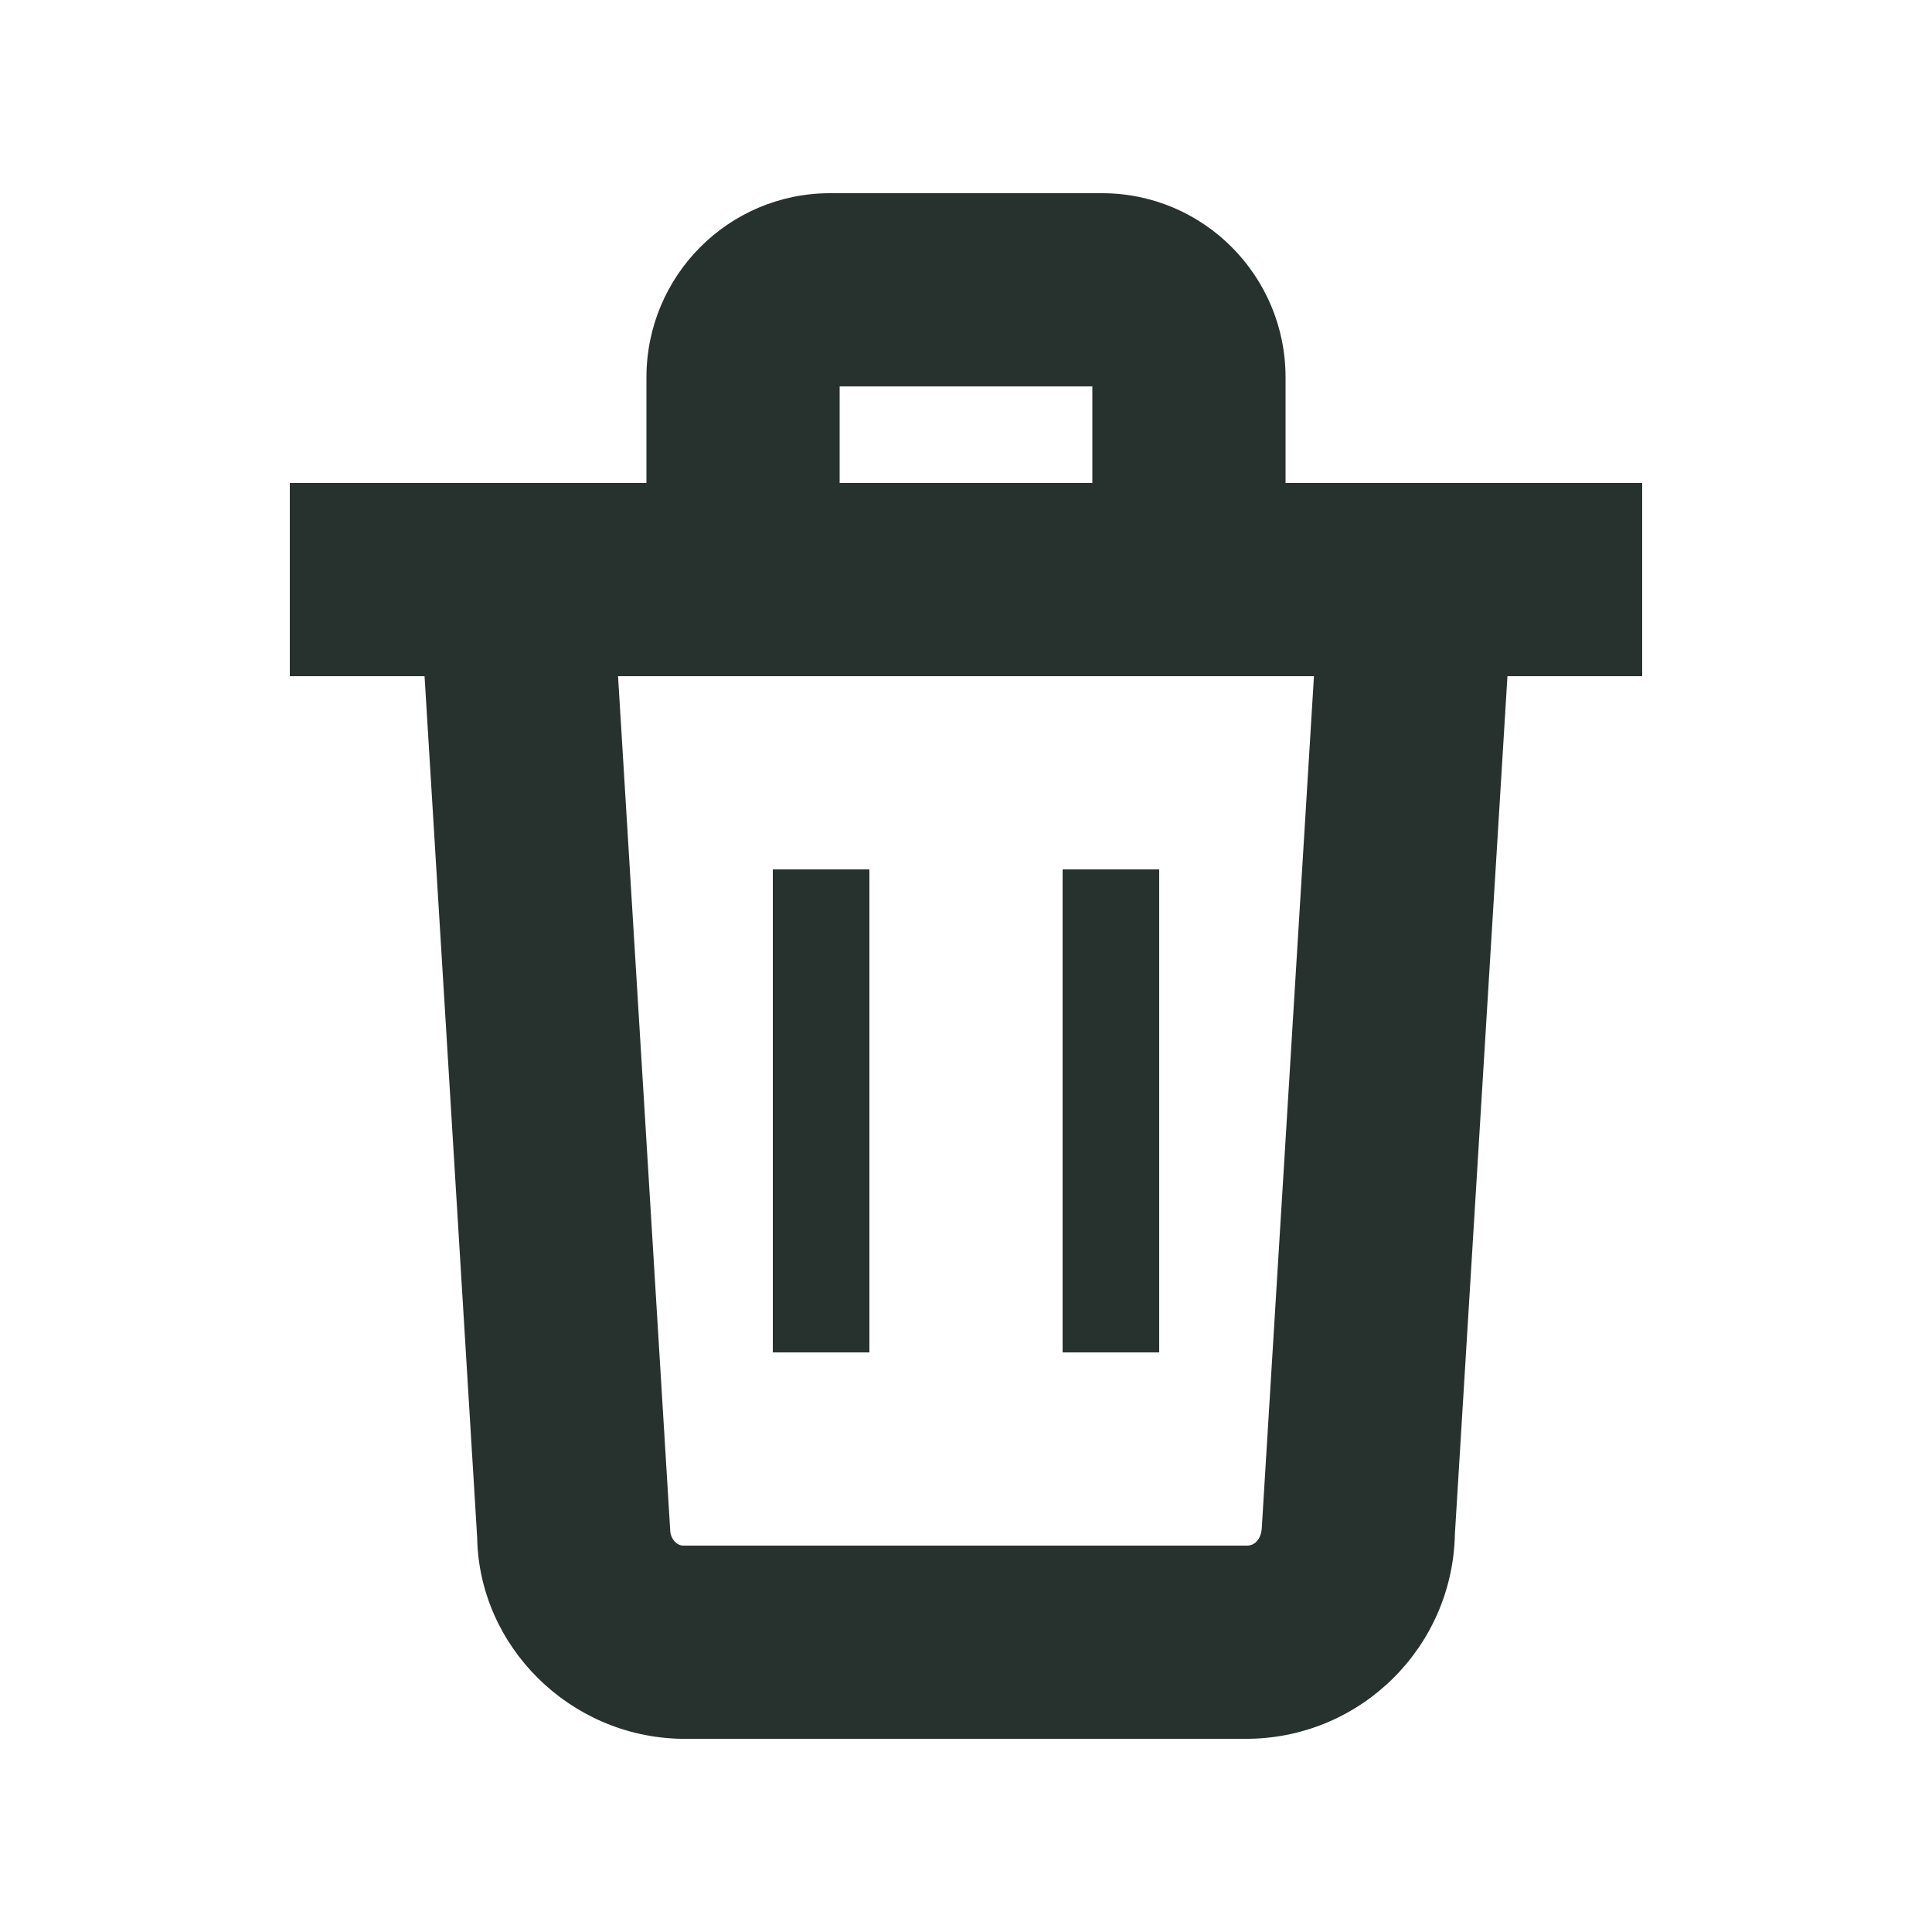
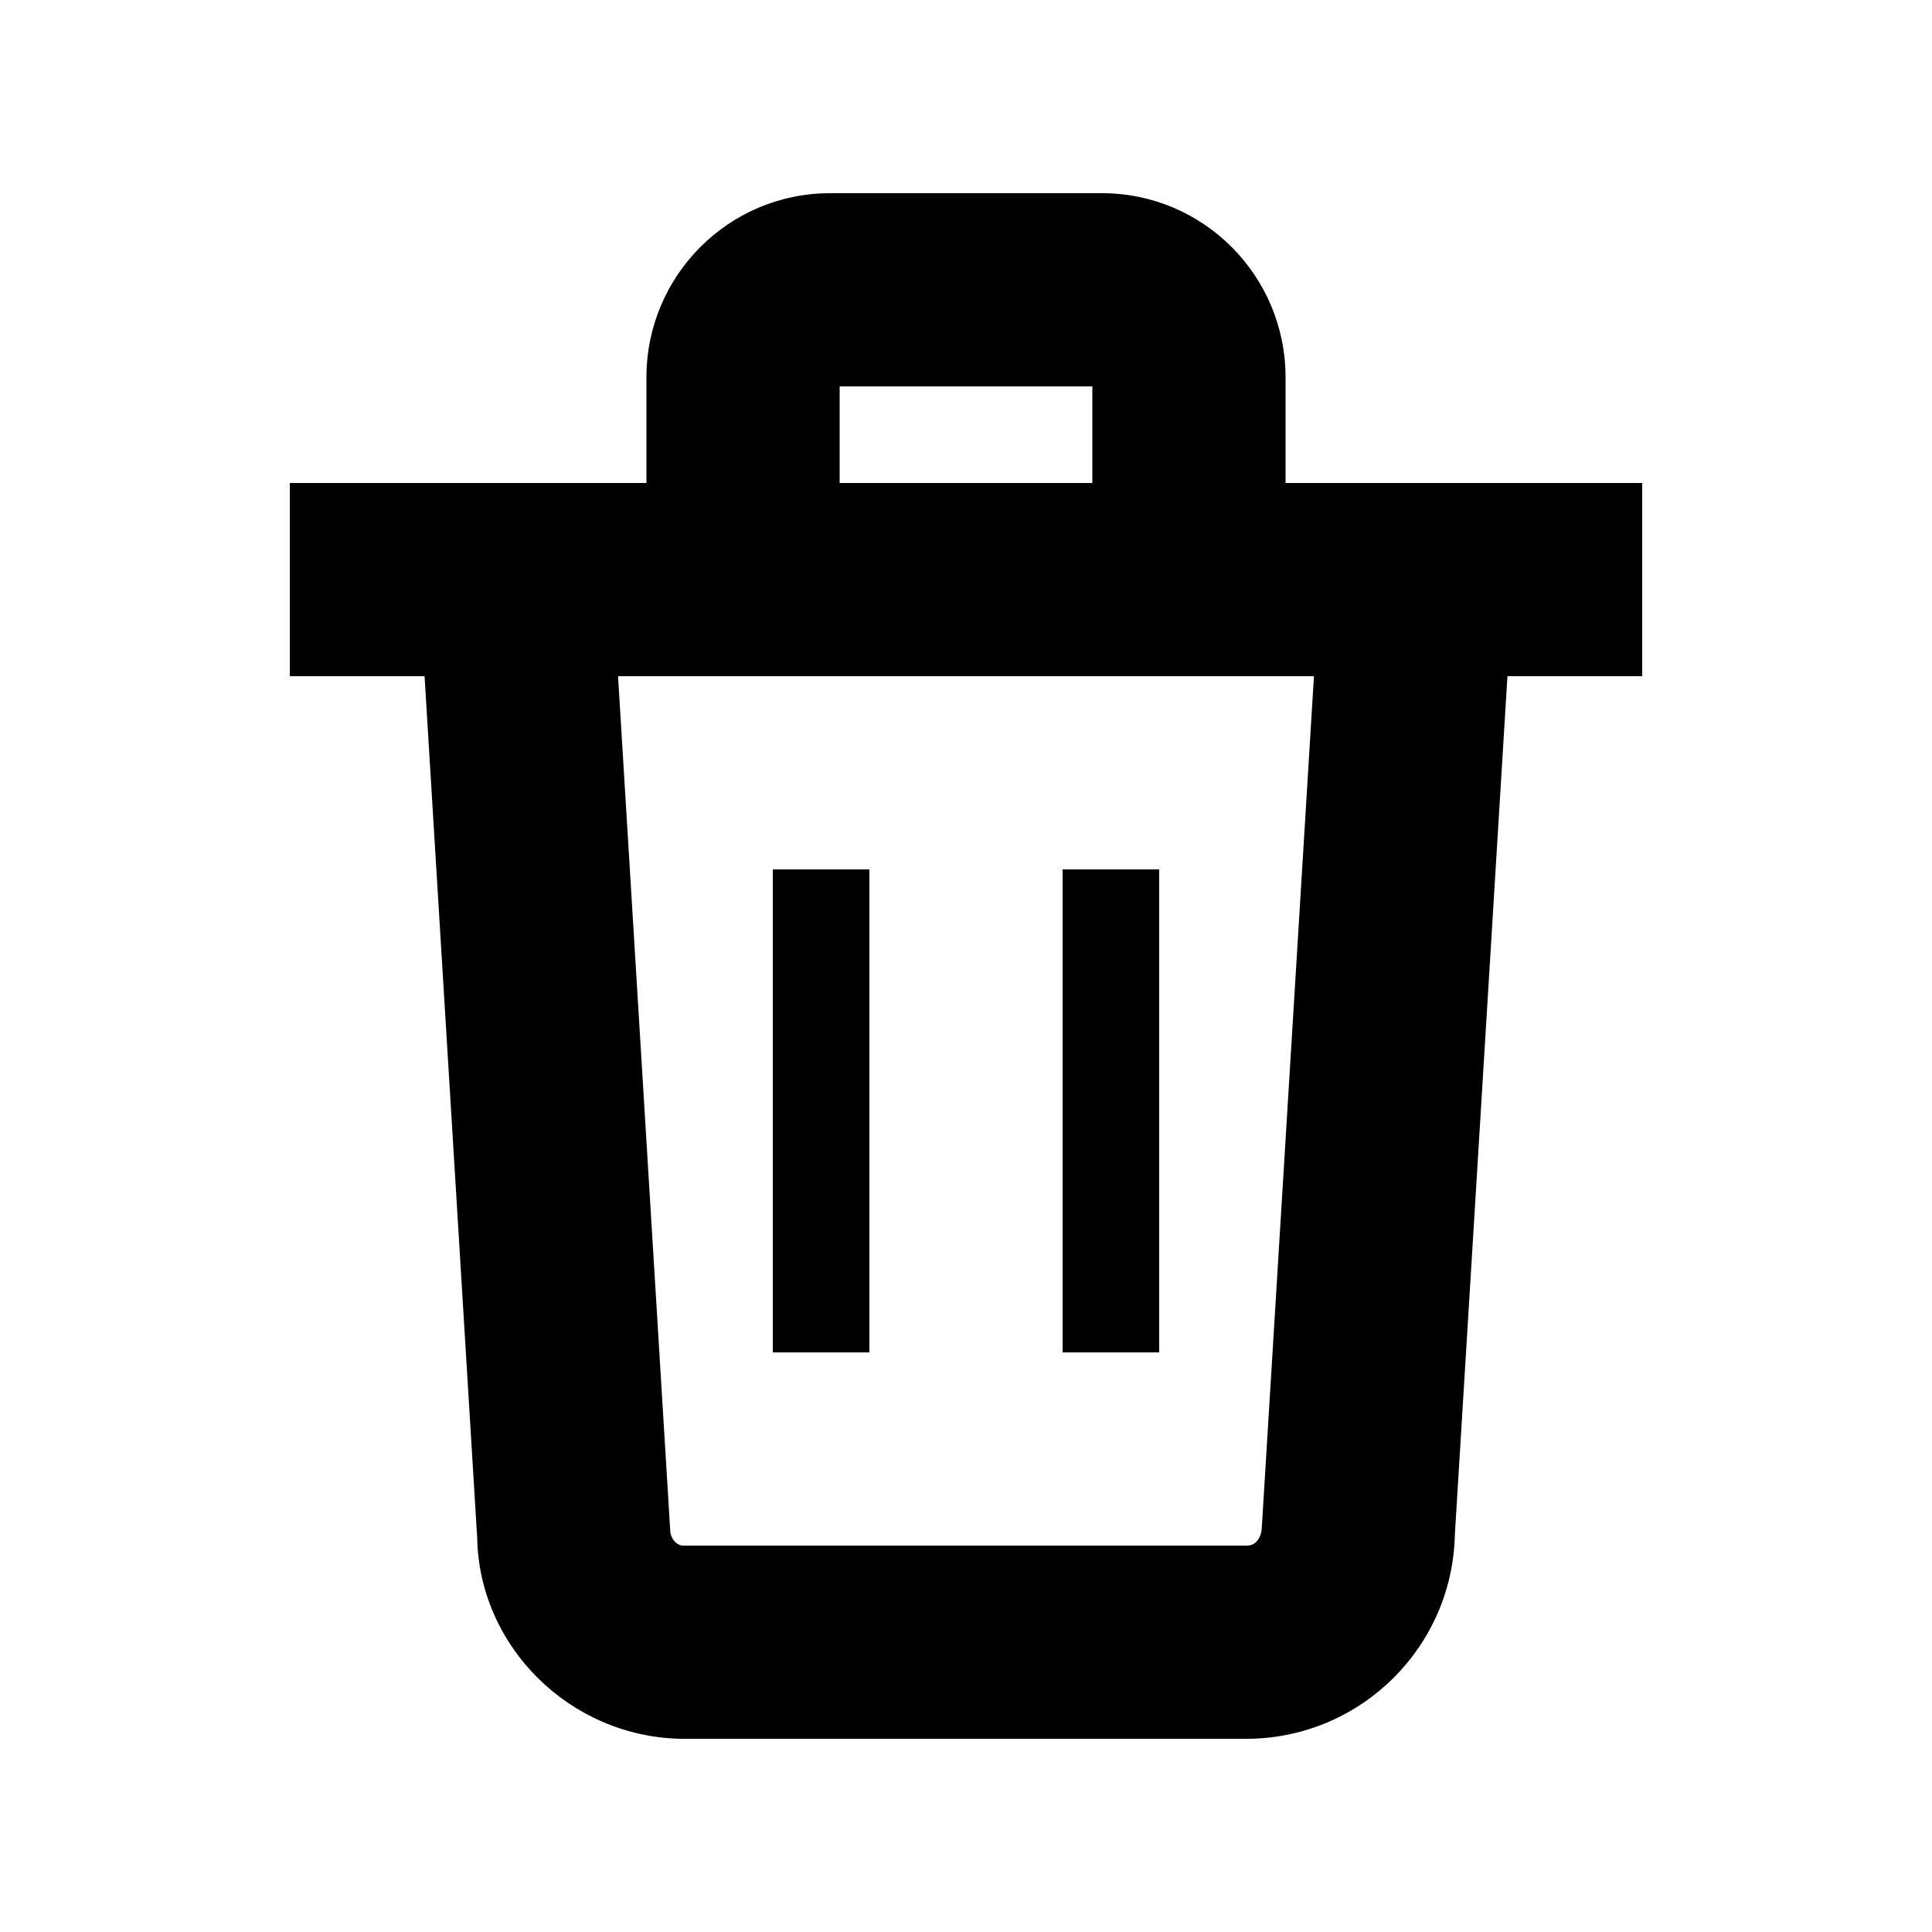
<svg xmlns="http://www.w3.org/2000/svg" width="20" height="20">
-   <g fill-rule="nonzero" fill="#27322F">
+   <g fill-rule="nonzero">
    <path d="M6.692 5V3.906c0-1.051.85-1.906 1.9-1.906h2.816c1.05 0 1.9.855 1.9 1.906V5H17v2H3V5h3.692zm2 0h2.616V4H8.692v1zm6.913 2l-.544 8.881A2.162 2.162 0 0 1 12.931 18H7.049c-1.157-.023-2.088-.96-2.109-2.077L4.395 7h2.003l.54 8.842c.002.088.07.157.131.158h5.842c.081-.001.149-.07.152-.2l.539-8.8h2.003z" />
    <path d="M11 9v5h1V9zM8 9v5h1V9z" />
  </g>
</svg>
